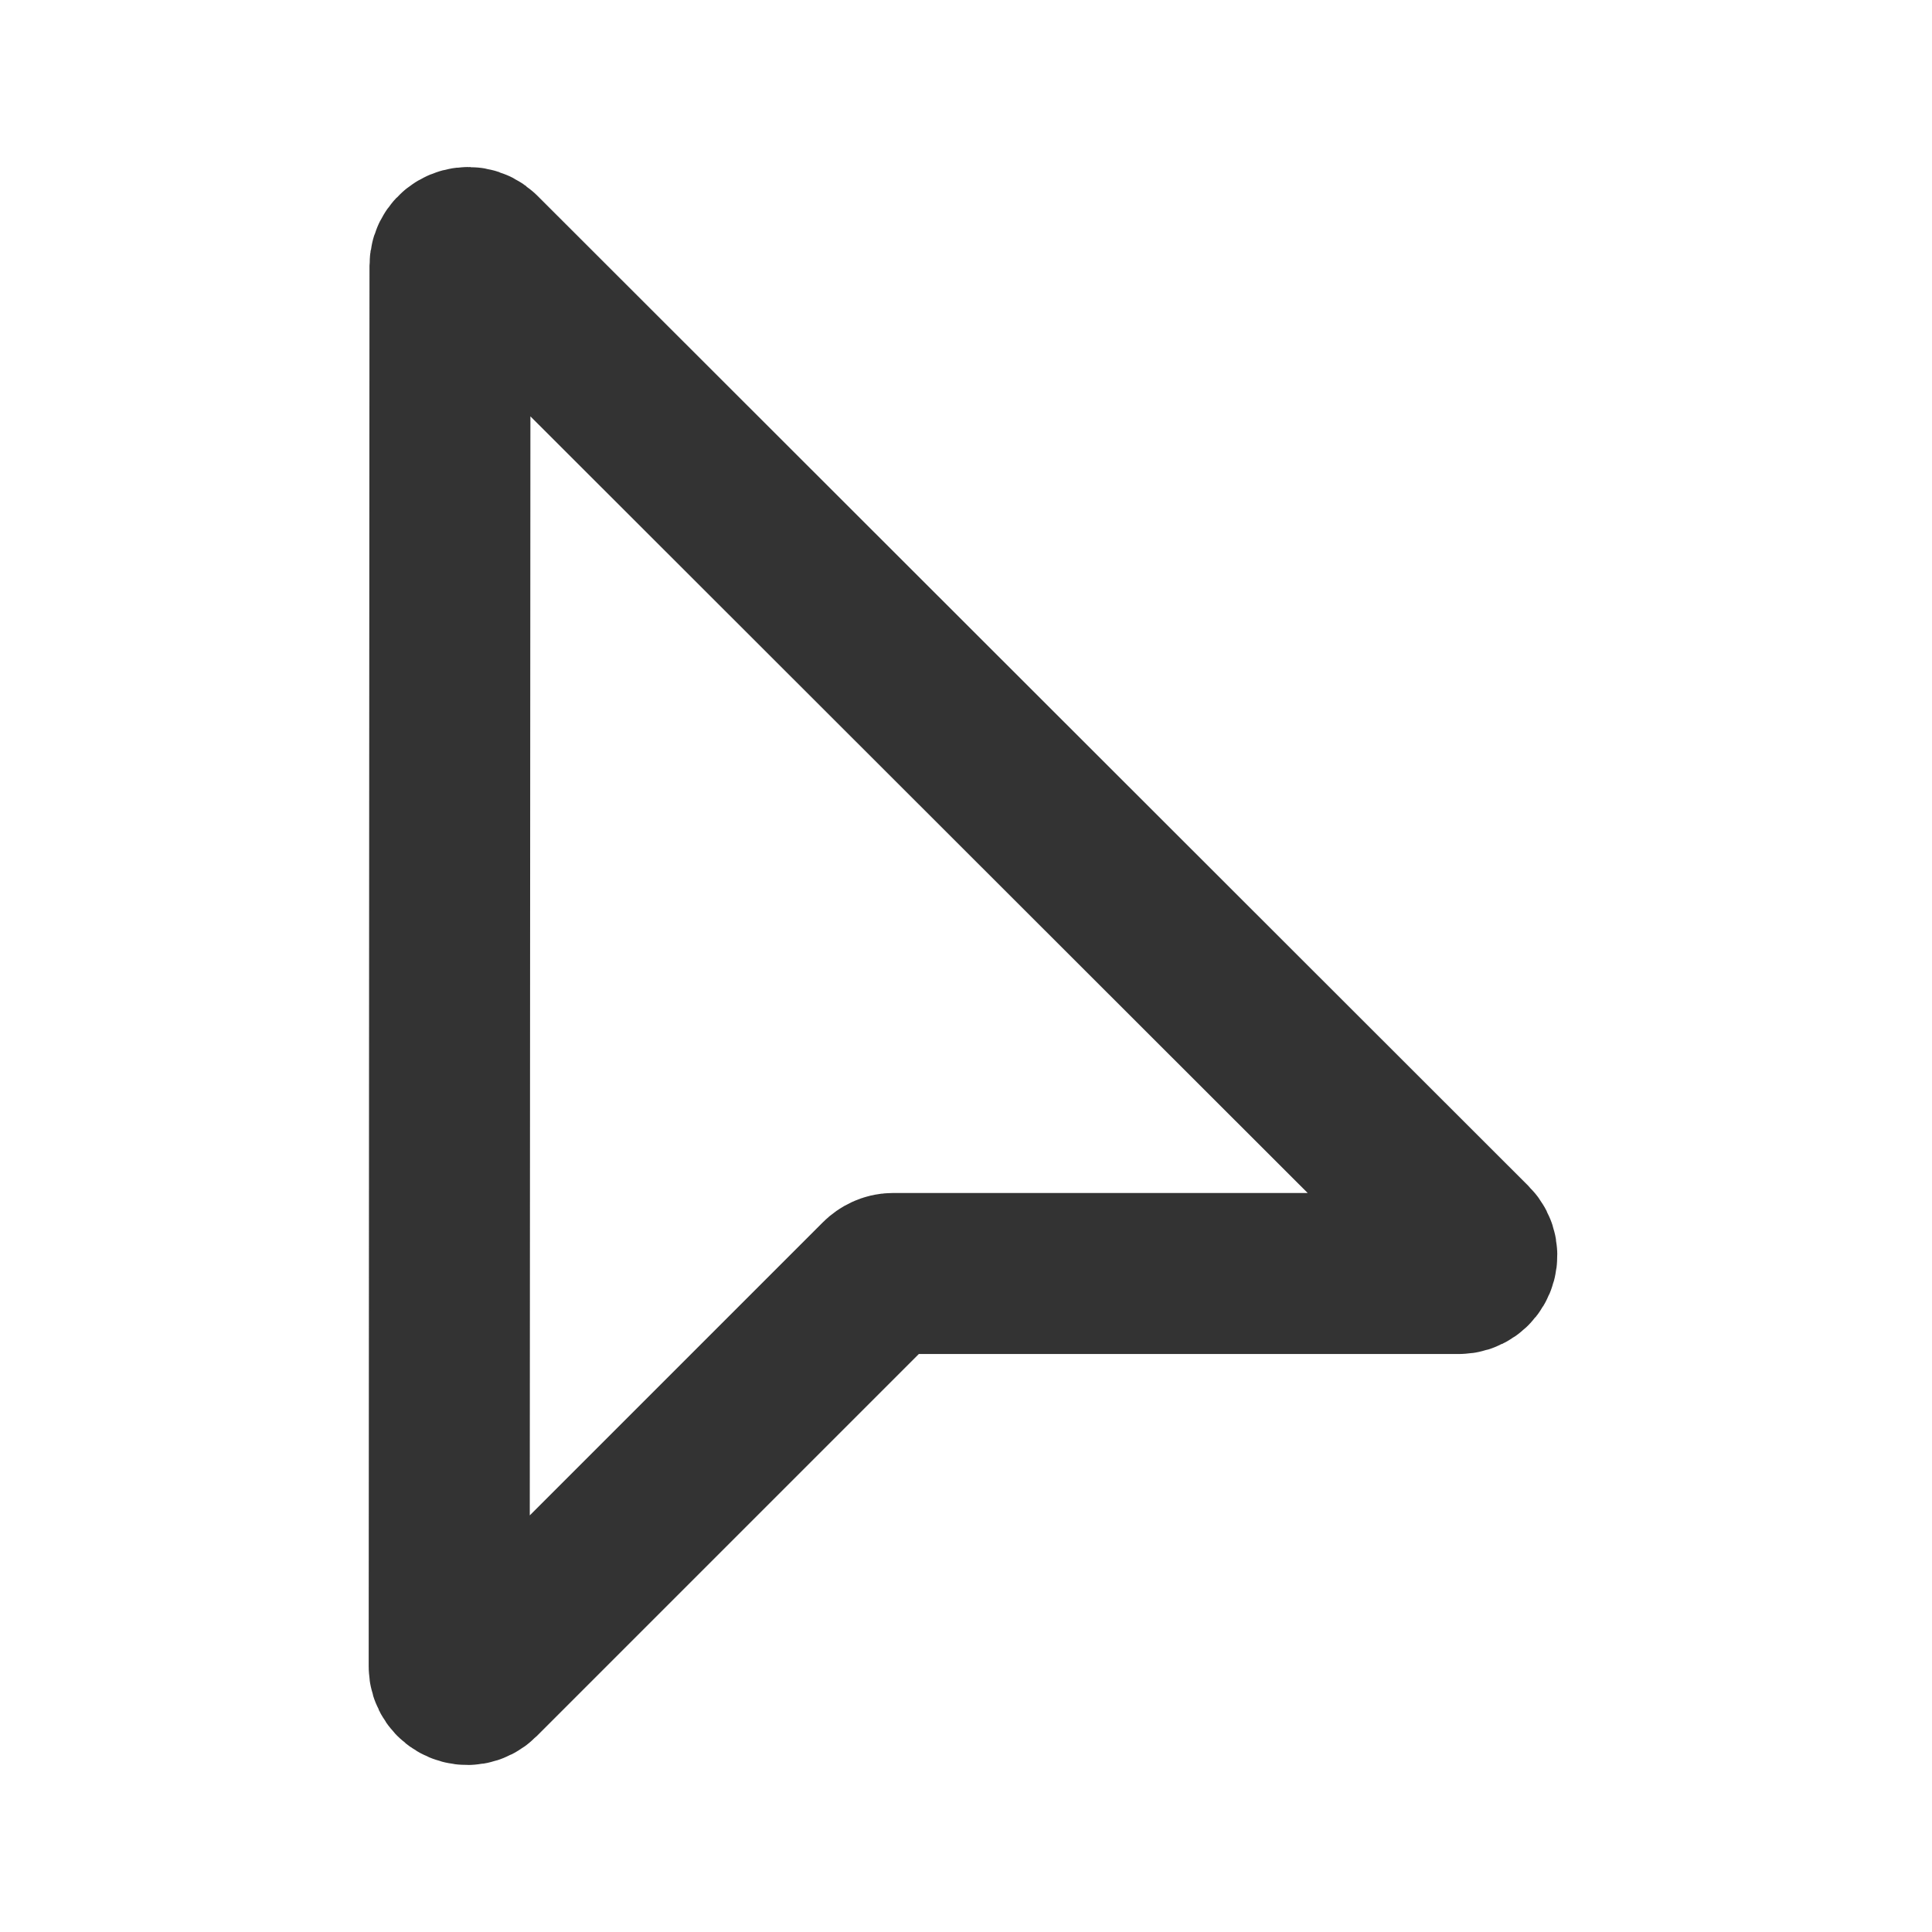
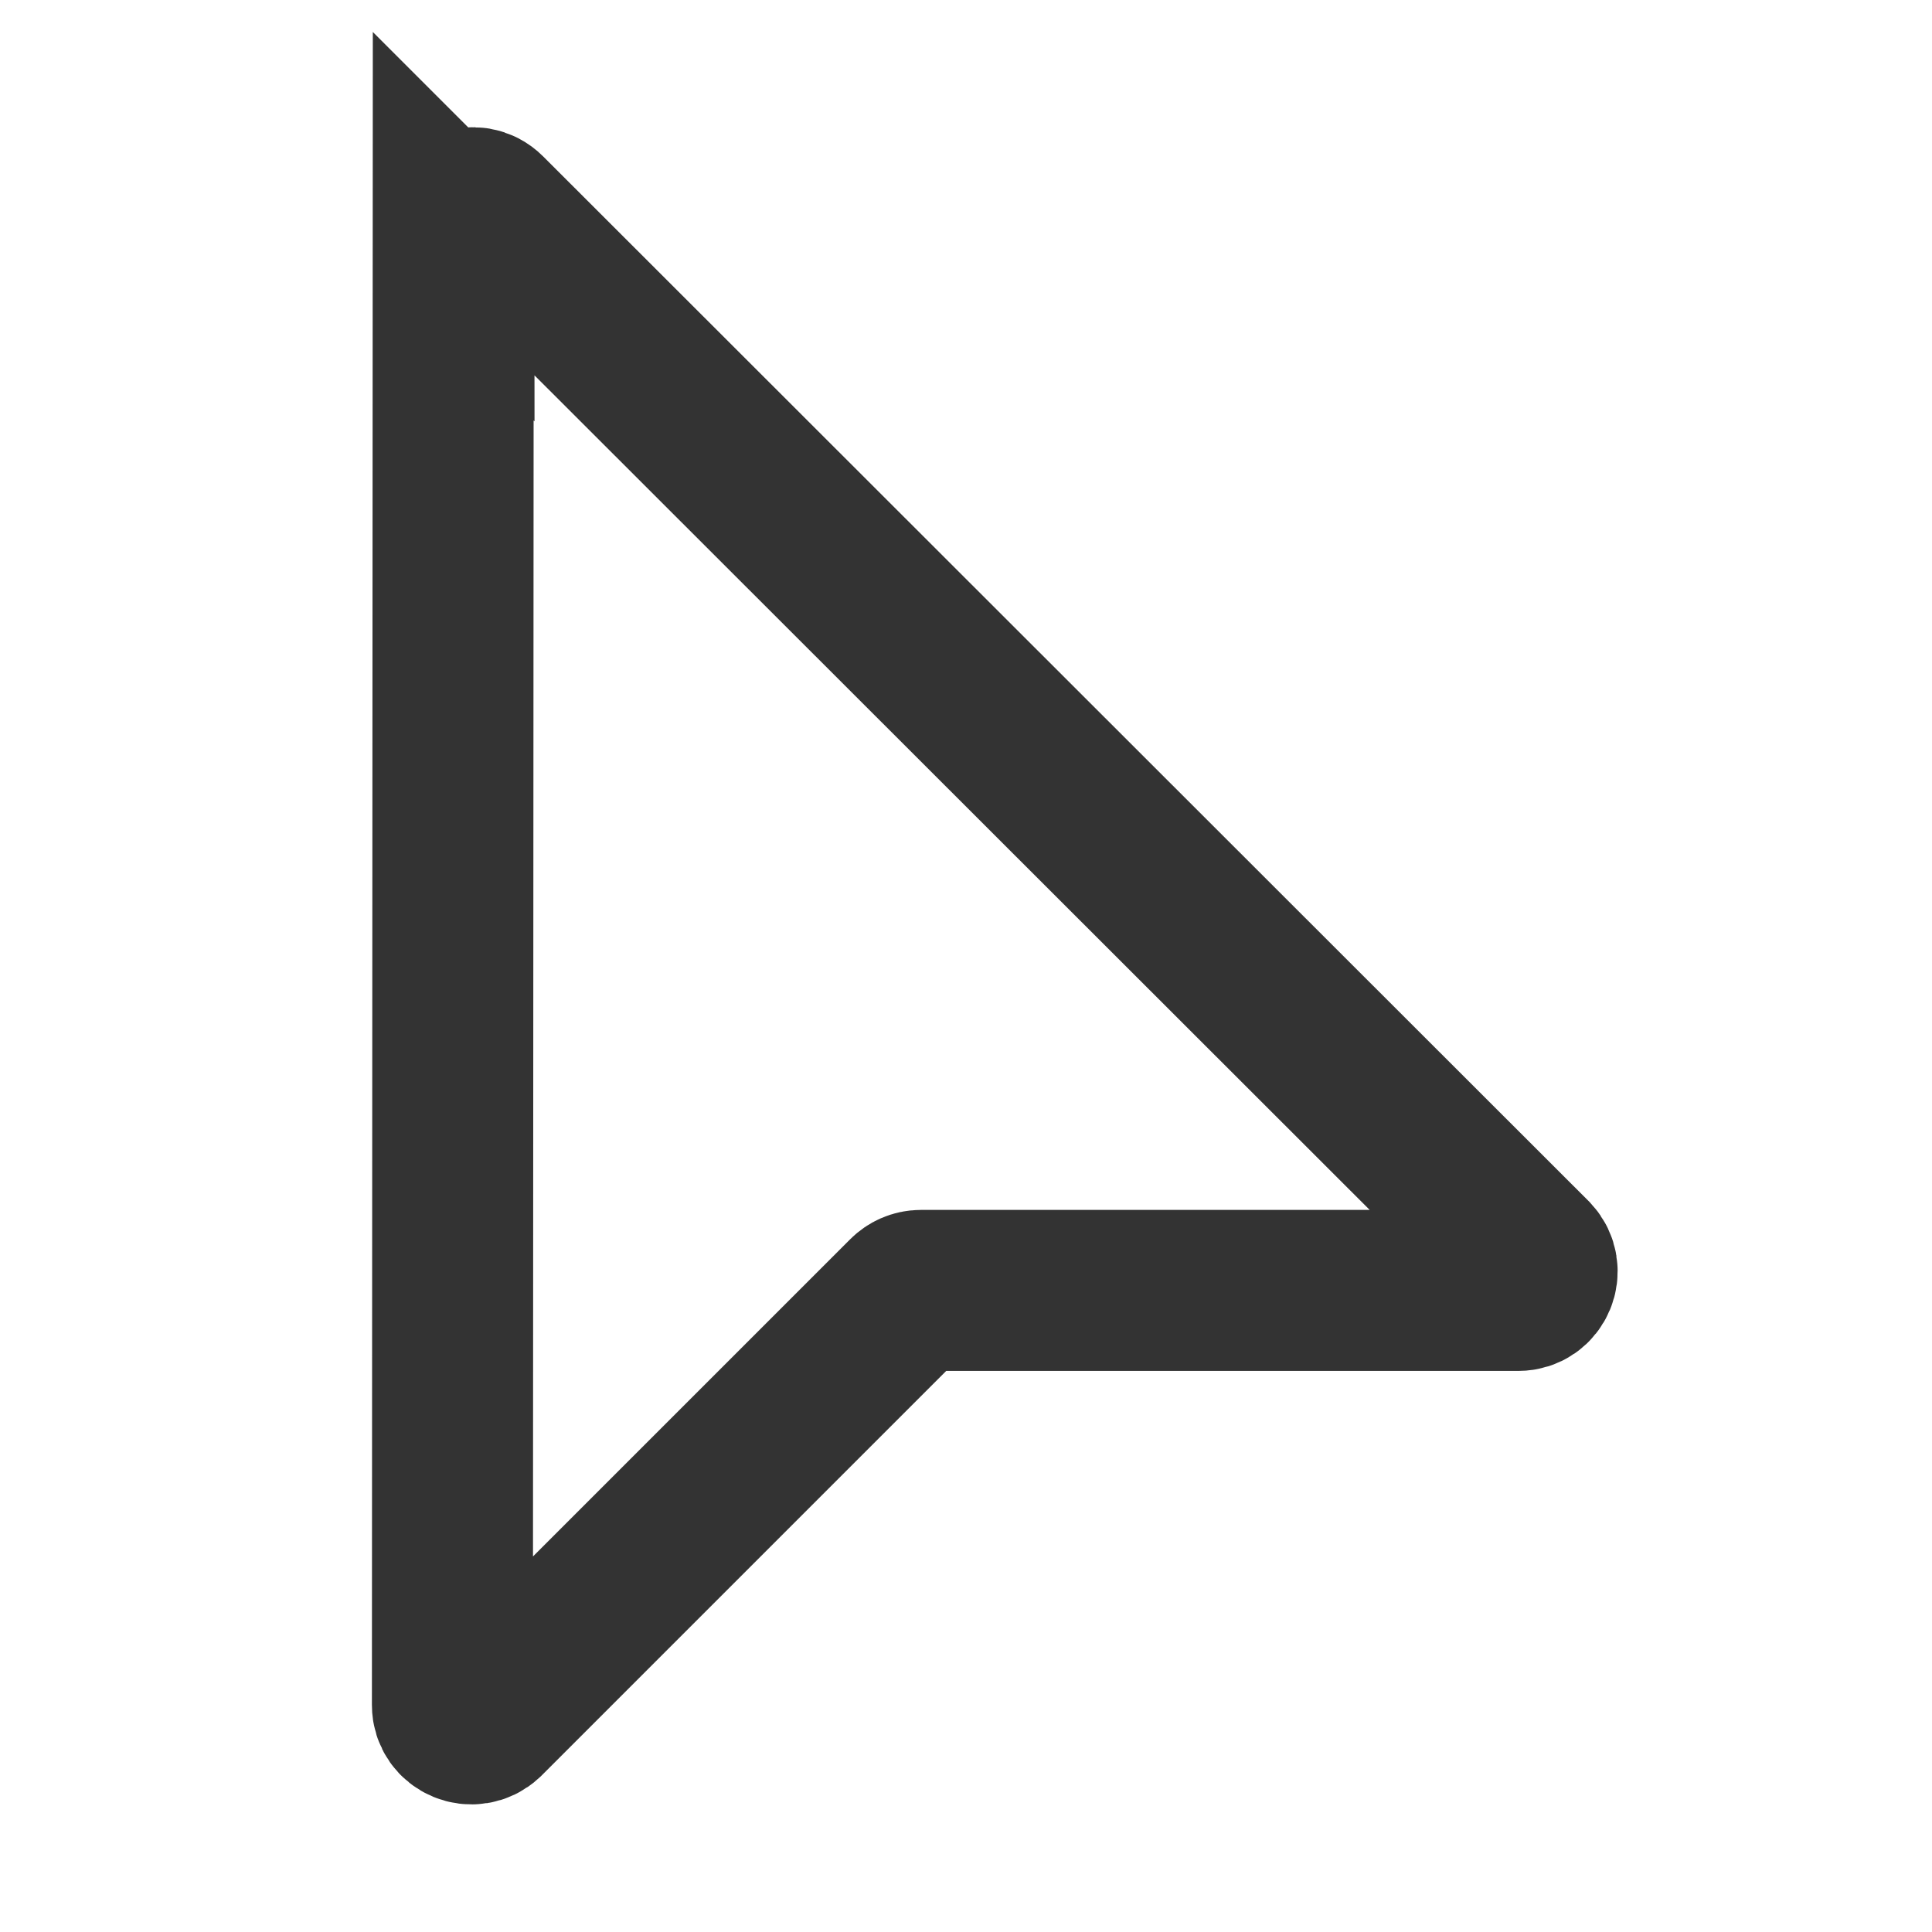
<svg xmlns="http://www.w3.org/2000/svg" viewBox="0 0 24 24" fill="none" stroke="#333333" stroke-width="2" stroke-linecap="square" stroke-linejoin="miter">
-   <path d="M5.59 3.3l-0.01 17.4c0 0.2 0.24 0.3 0.38 0.16l4.97 -4.97c0.04 -0.04 0.1 -0.07 0.16 -0.07h7.03c0.2 0 0.3 -0.24 0.16 -0.38L5.97 3.14c-0.14 -0.14 -0.38 -0.04 -0.38 0.16Z" />
+   <path d="M5.63 2.81l-0.01 18.37c0 0.21 0.25 0.31 0.4 0.17l5.25 -5.25c0.04 -0.04 0.1 -0.07 0.17 -0.07h7.42c0.21 0 0.31 -0.25 0.17 -0.4L6.04 2.65c-0.15 -0.15 -0.4 -0.04 -0.4 0.17Z" />
</svg>
